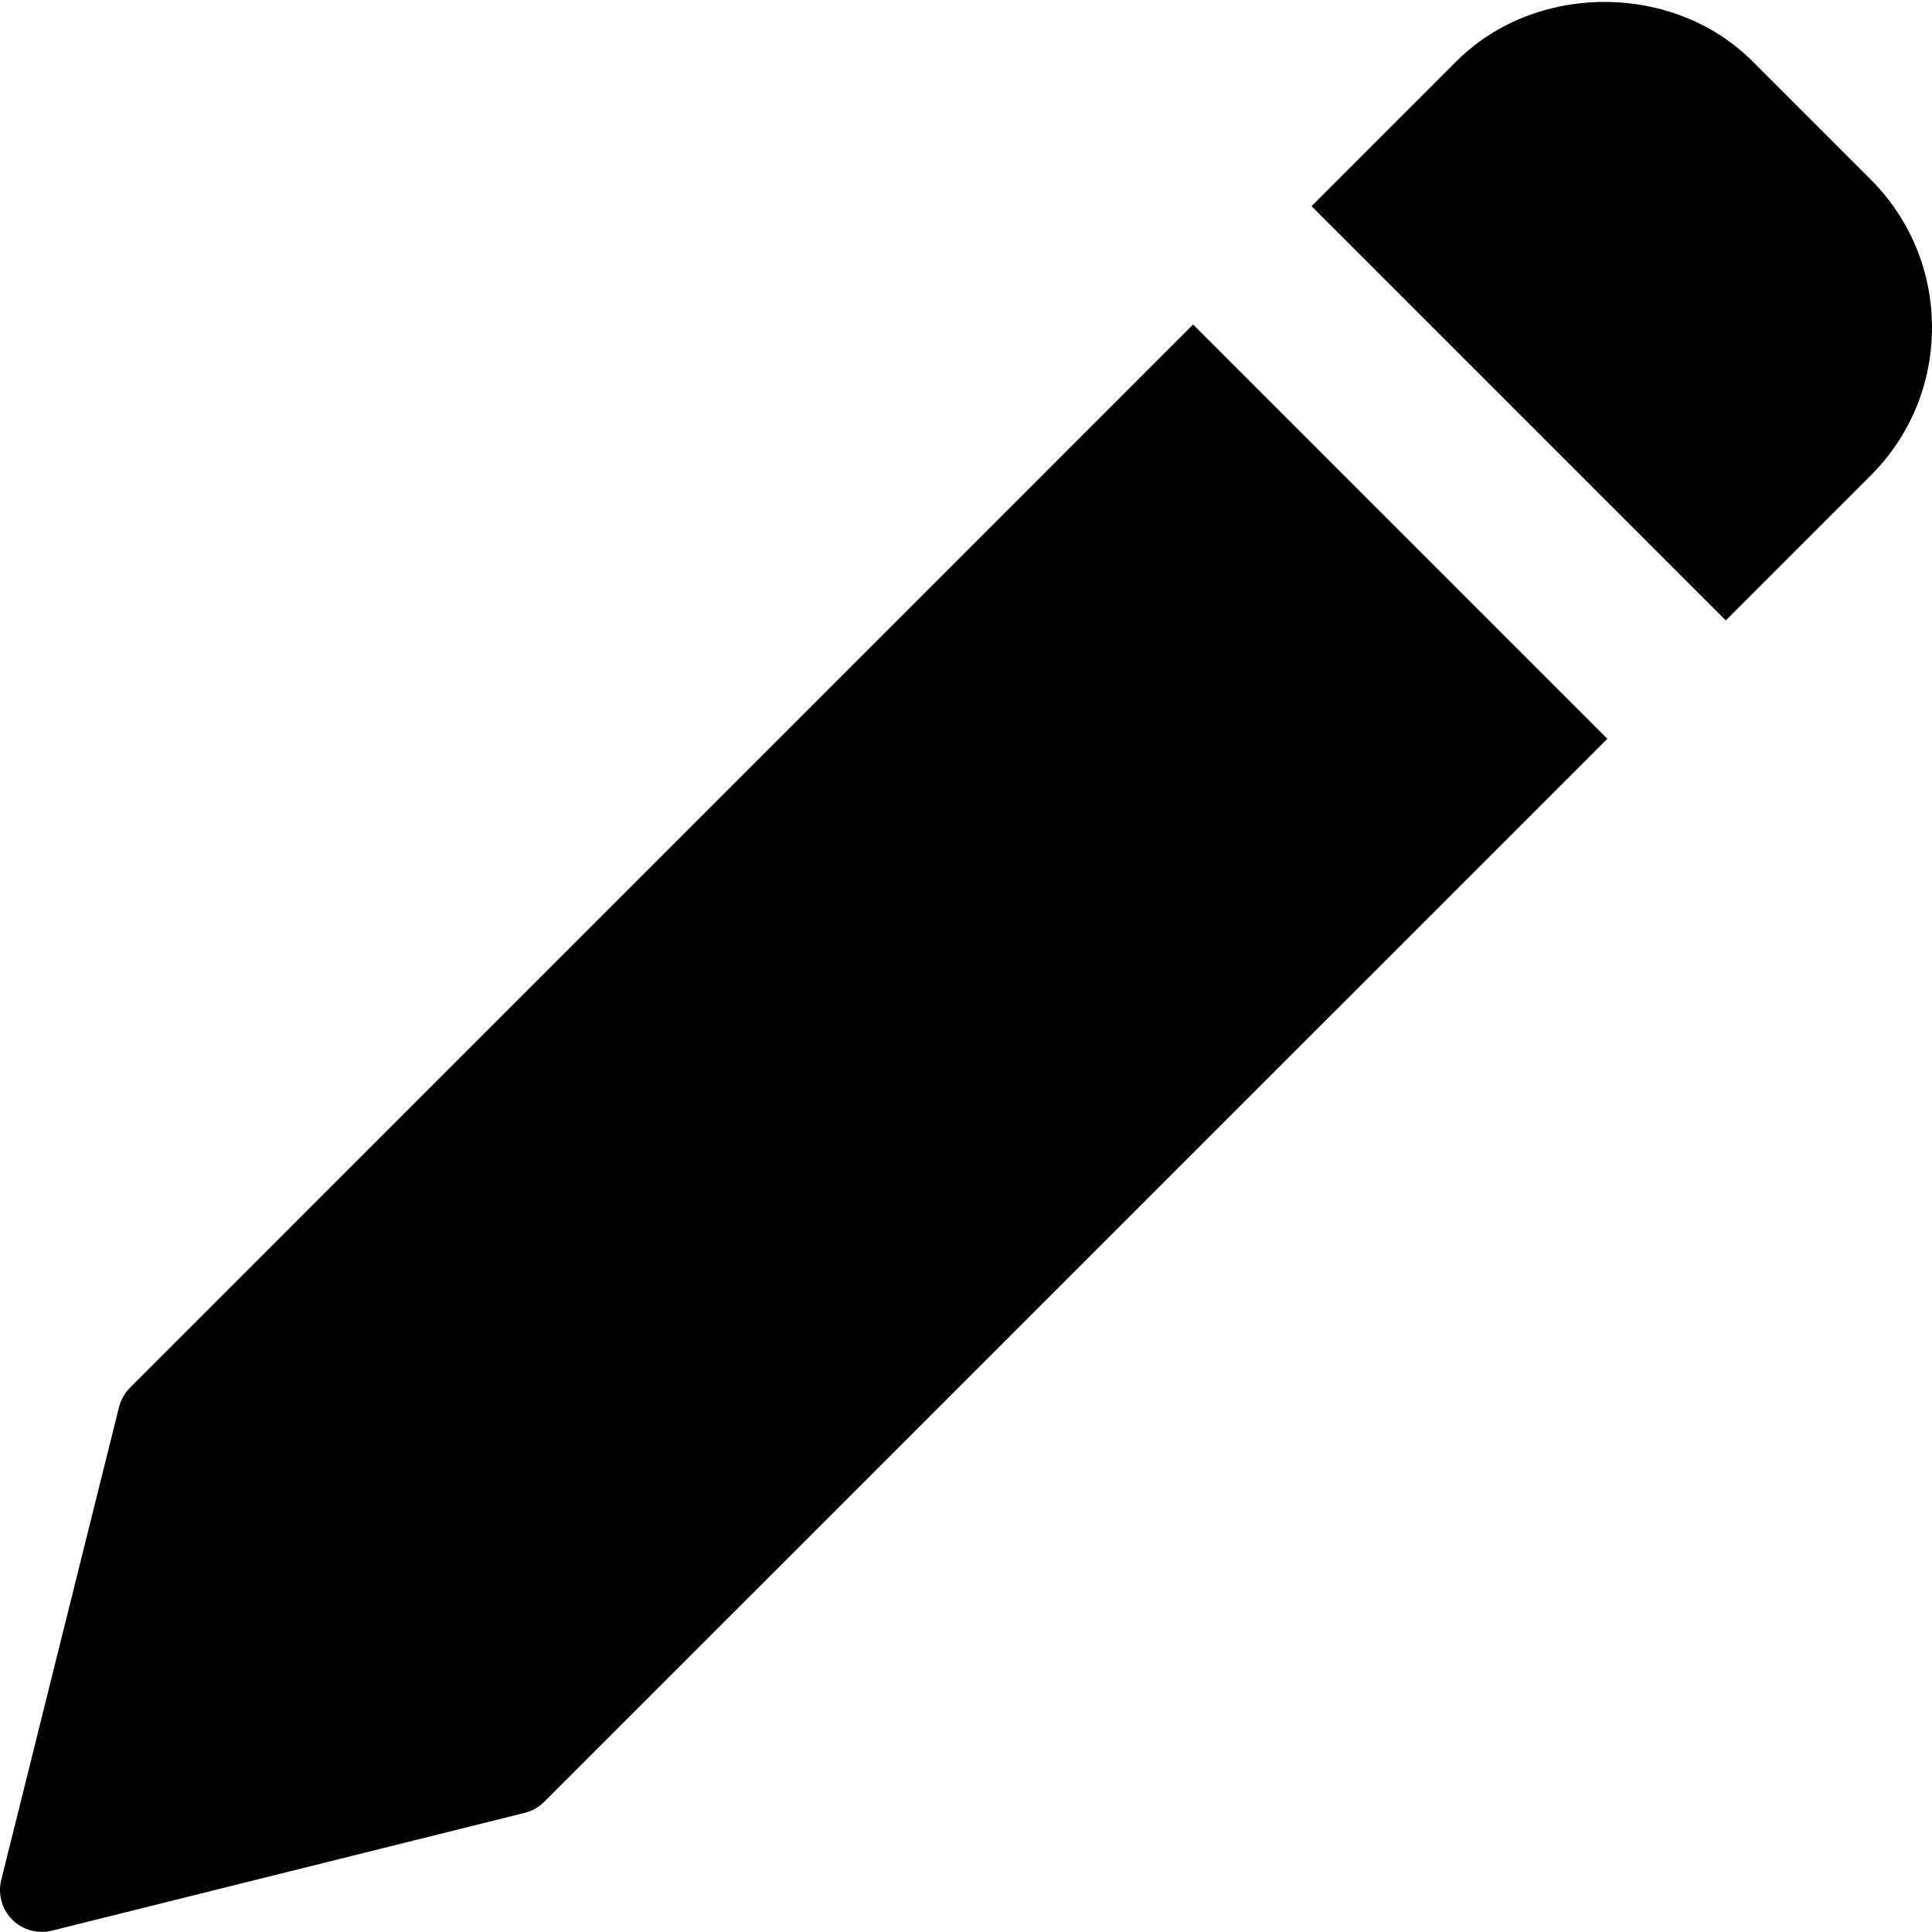
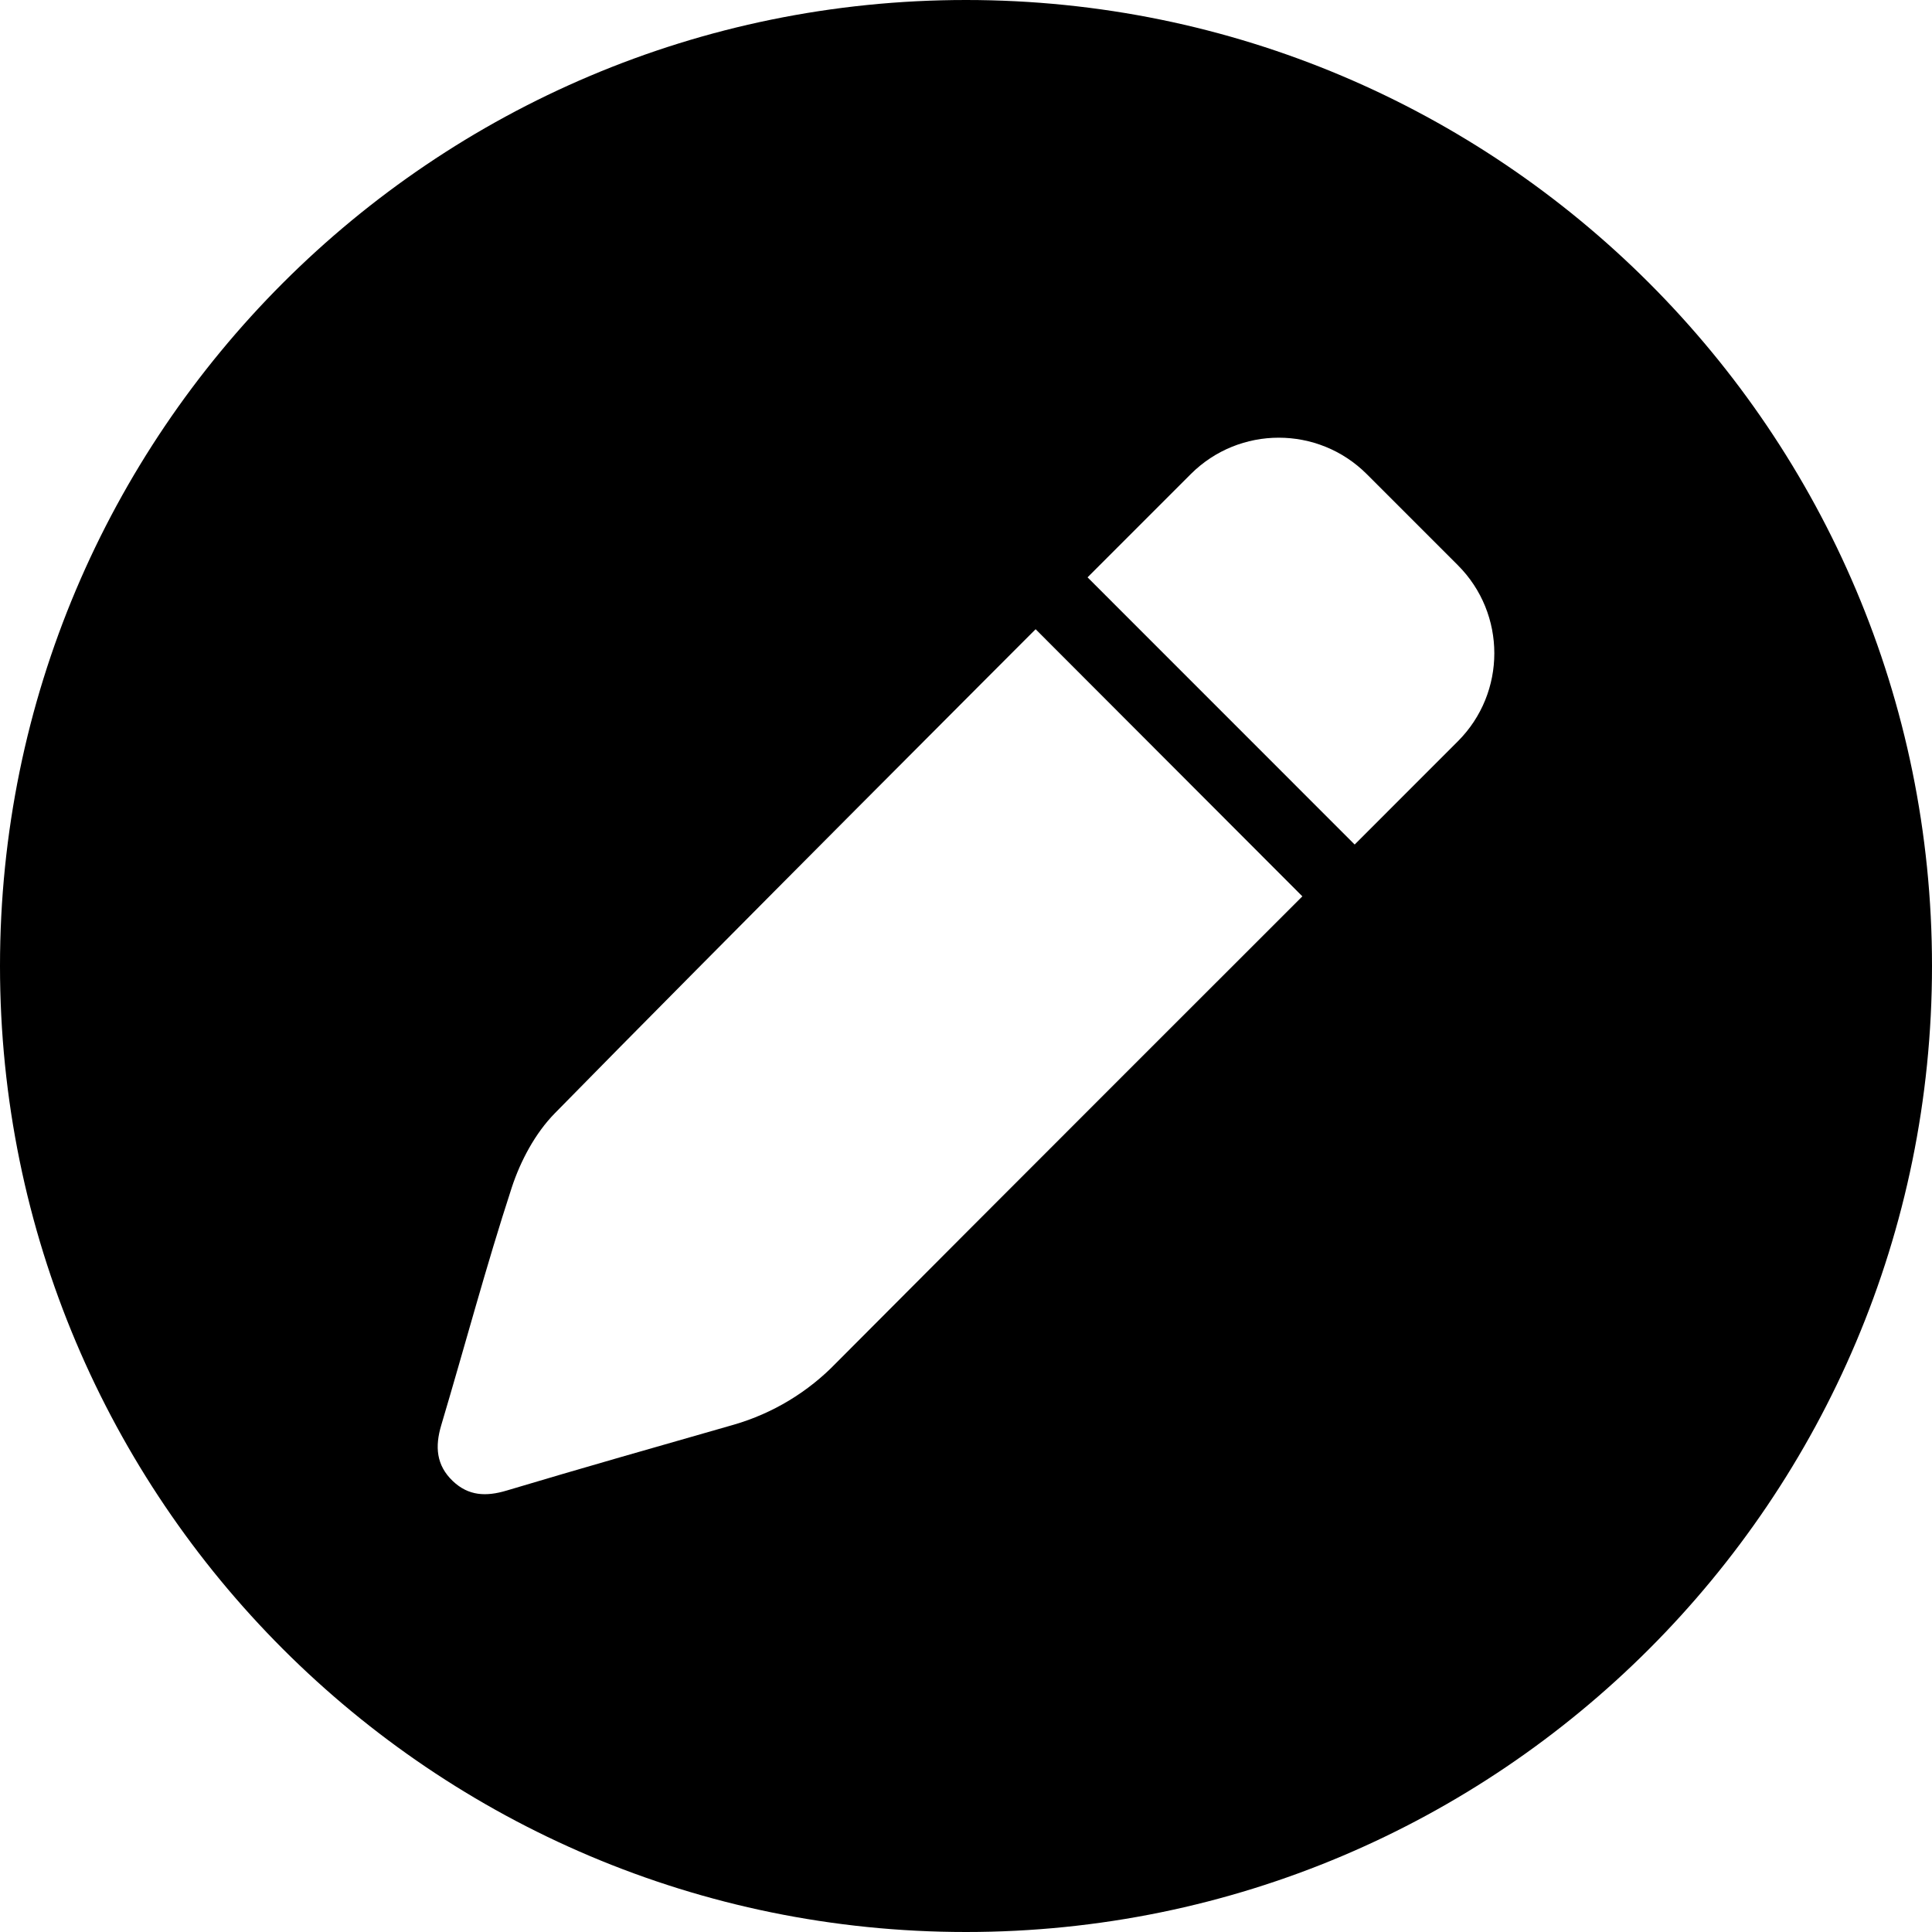
- <svg xmlns="http://www.w3.org/2000/svg" height="492pt" viewBox="0 0 492.493 492" width="492pt">
-   <path d="m304.141 82.473-270.977 270.996c-1.363 1.367-2.348 3.094-2.816 4.949l-30.035 120.555c-.898 3.629.168 7.488 2.816 10.137 2.004 2.004 4.734 3.113 7.527 3.113.855 0 1.73-.105 2.582-.32l120.555-30.039c1.879-.469 3.586-1.449 4.949-2.812l271-270.977zm0 0" />
-   <path d="m476.875 45.523-30.164-30.164c-20.16-20.16-55.297-20.141-75.434 0l-36.949 36.949 105.598 105.598 36.949-36.949c10.07-10.066 15.617-23.465 15.617-37.715s-5.547-27.648-15.617-37.719zm0 0" />
+ <svg xmlns="http://www.w3.org/2000/svg" viewBox="0 0 512 512">
+   <g id="Layer_2" data-name="Layer 2">
+     <g id="pen">
+       <path d="m256 0c-141.38 0-256 114.62-256 256s114.62 256 256 256 256-114.62 256-256-114.62-256-256-256zm-34.38 361.17a61.5 61.5 0 0 1 -27.16 16.39c-20.09 5.75-40.2 11.47-60.22 17.46-5.4 1.62-10.08 1.44-14.24-2.52-4.41-4.2-4.75-9.16-3.07-14.79 6.26-21 11.89-42.17 18.69-63 2.32-7.08 6.23-14.4 11.39-19.66 41.47-42.3 127.44-128.3 127.44-128.3l70.55 70.65.14.14s-84.04 83.95-123.52 123.63zm164.72-164.71-27.34 27.35-70.79-70.81 27.35-27.35a33 33 0 0 1 46.65 0l24.13 24.13a33 33 0 0 1 0 46.68z" />
+     </g>
+   </g>
</svg>
